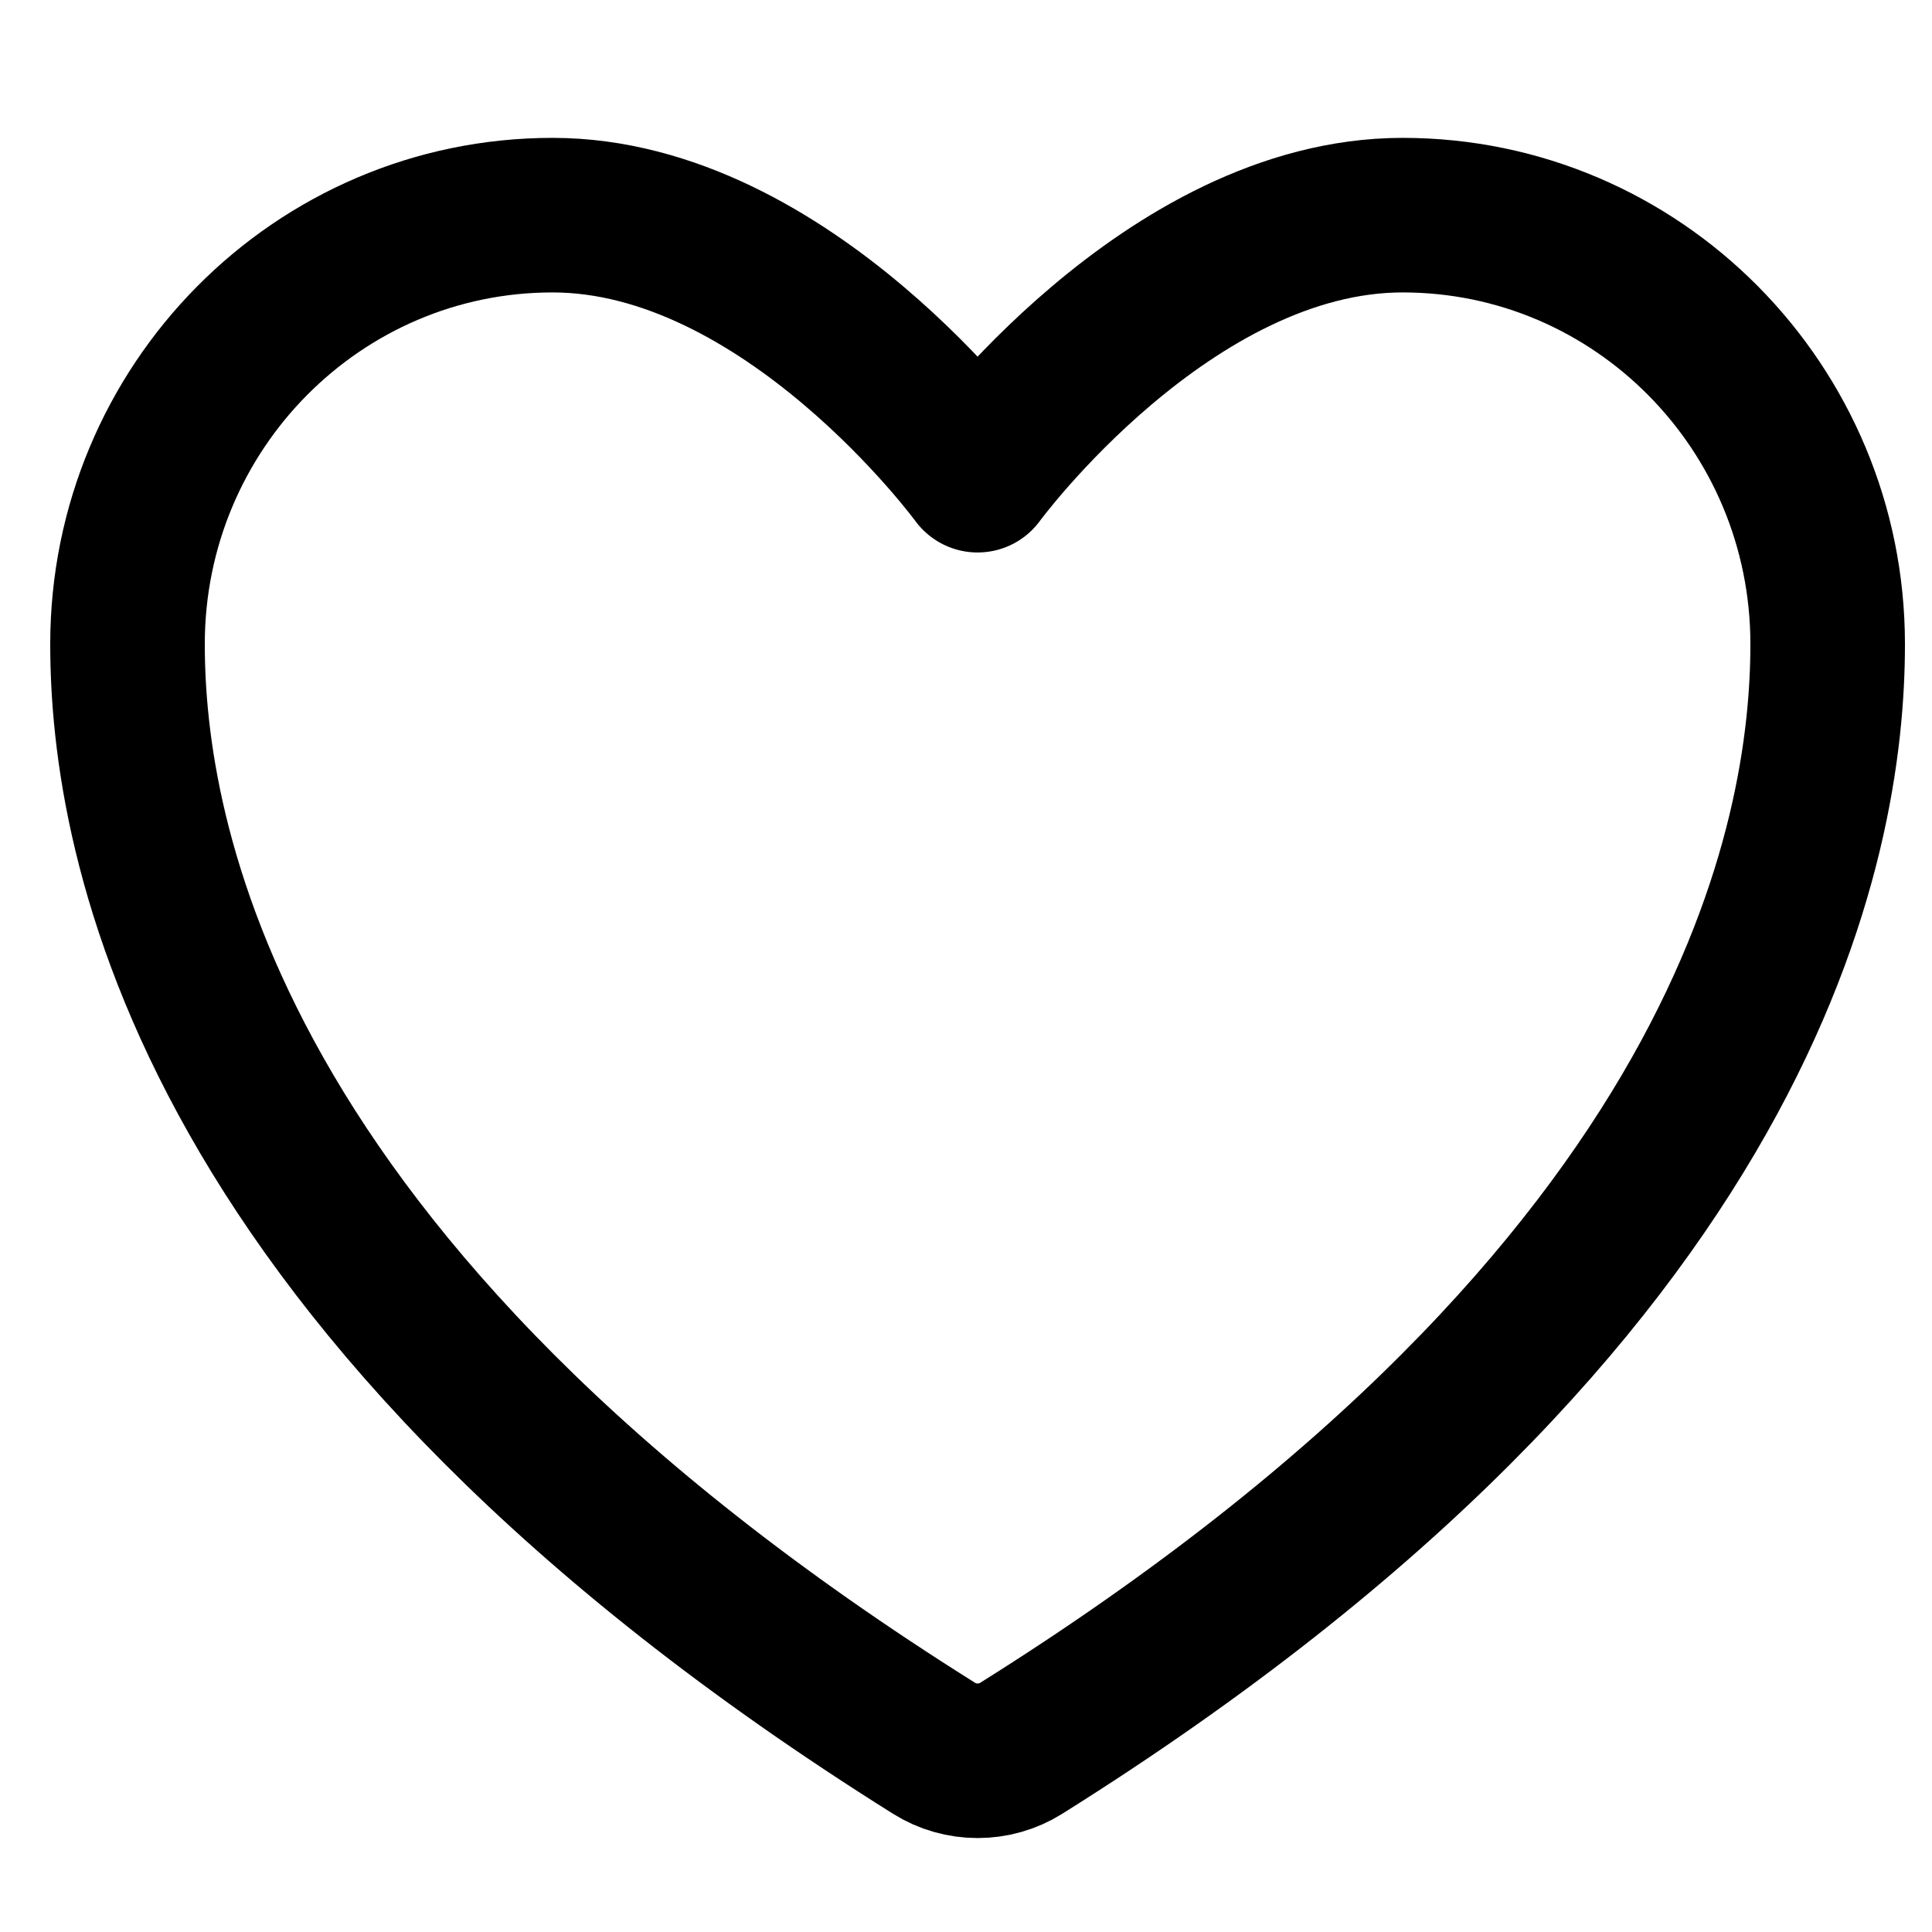
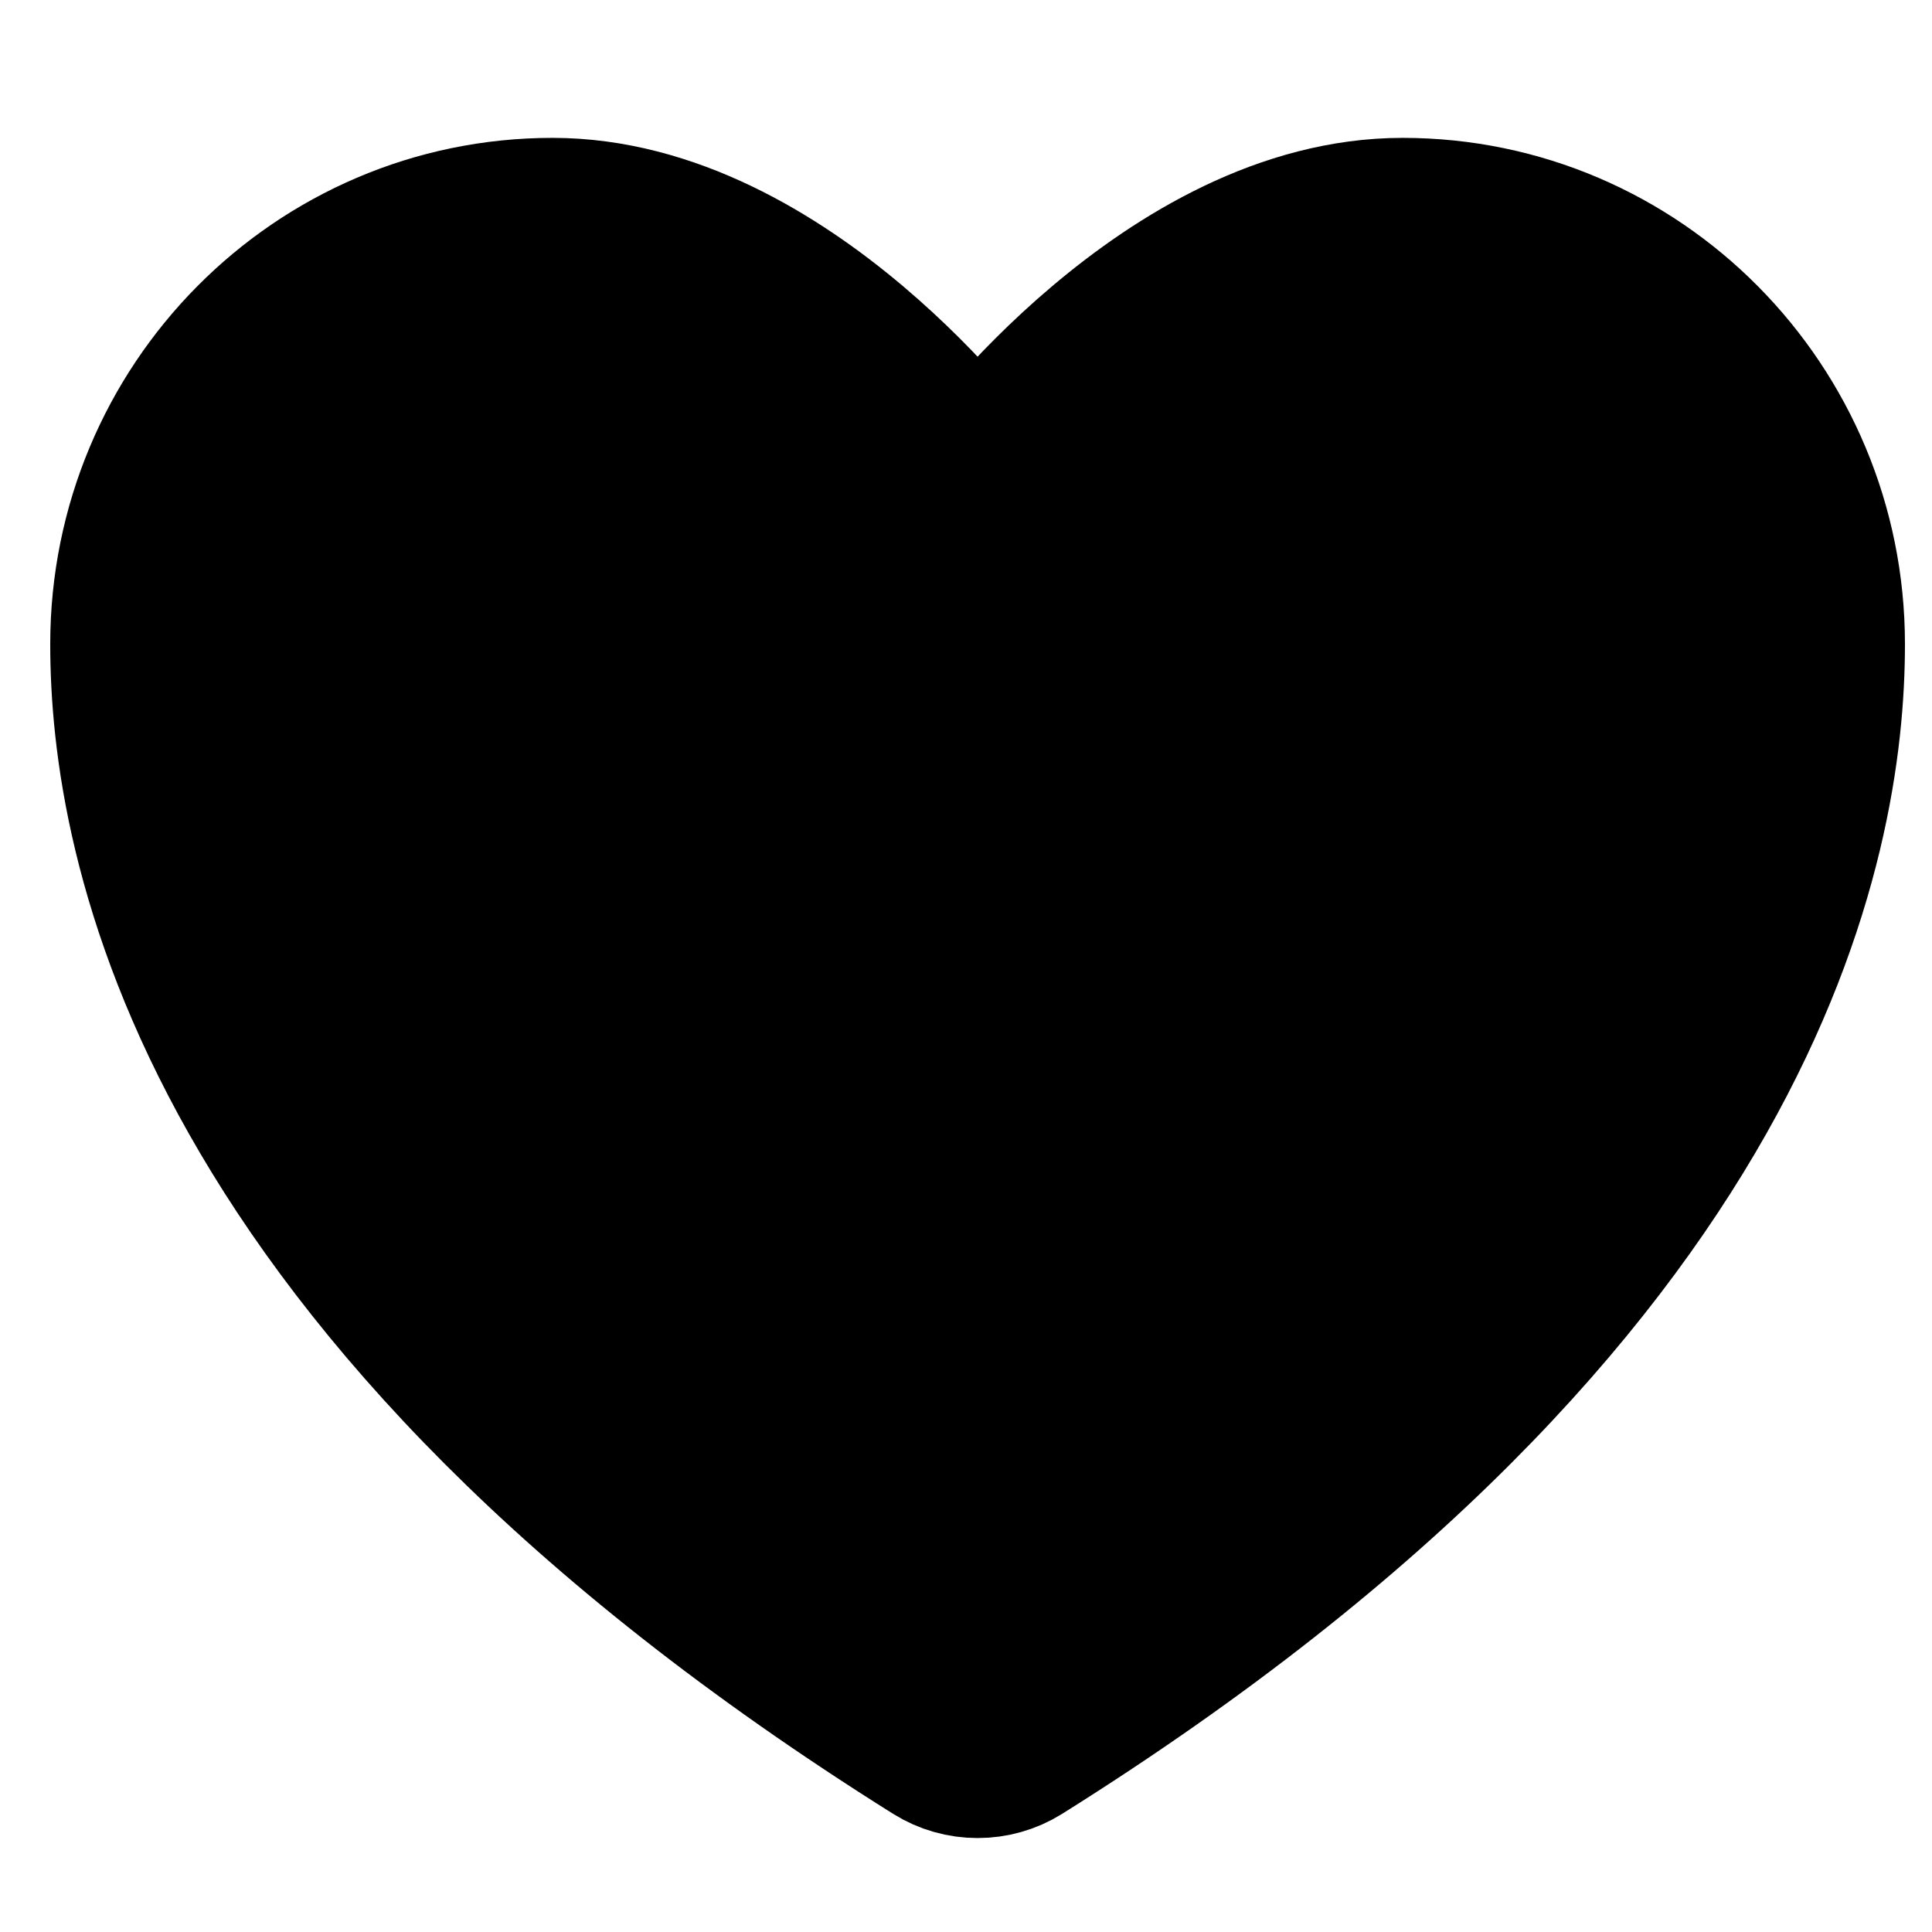
- <svg xmlns="http://www.w3.org/2000/svg" width="25" height="25" viewBox="0 0 25 25" fill="none">
+ <svg xmlns="http://www.w3.org/2000/svg" width="25" height="25" viewBox="0 0 25 25" fill="currentColor">
  <path d="M7.15 2.784C4.113 2.784 1.65 5.27 1.65 8.335C1.65 10.81 2.613 16.684 12.087 22.623C12.43 22.838 12.871 22.838 13.214 22.623C22.688 16.684 23.65 10.81 23.65 8.335C23.65 5.27 21.188 2.784 18.15 2.784C15.113 2.784 12.65 6.149 12.65 6.149C12.65 6.149 10.188 2.784 7.15 2.784Z" stroke="currentColor" stroke-width="2" stroke-linecap="round" stroke-linejoin="round" />
</svg>
